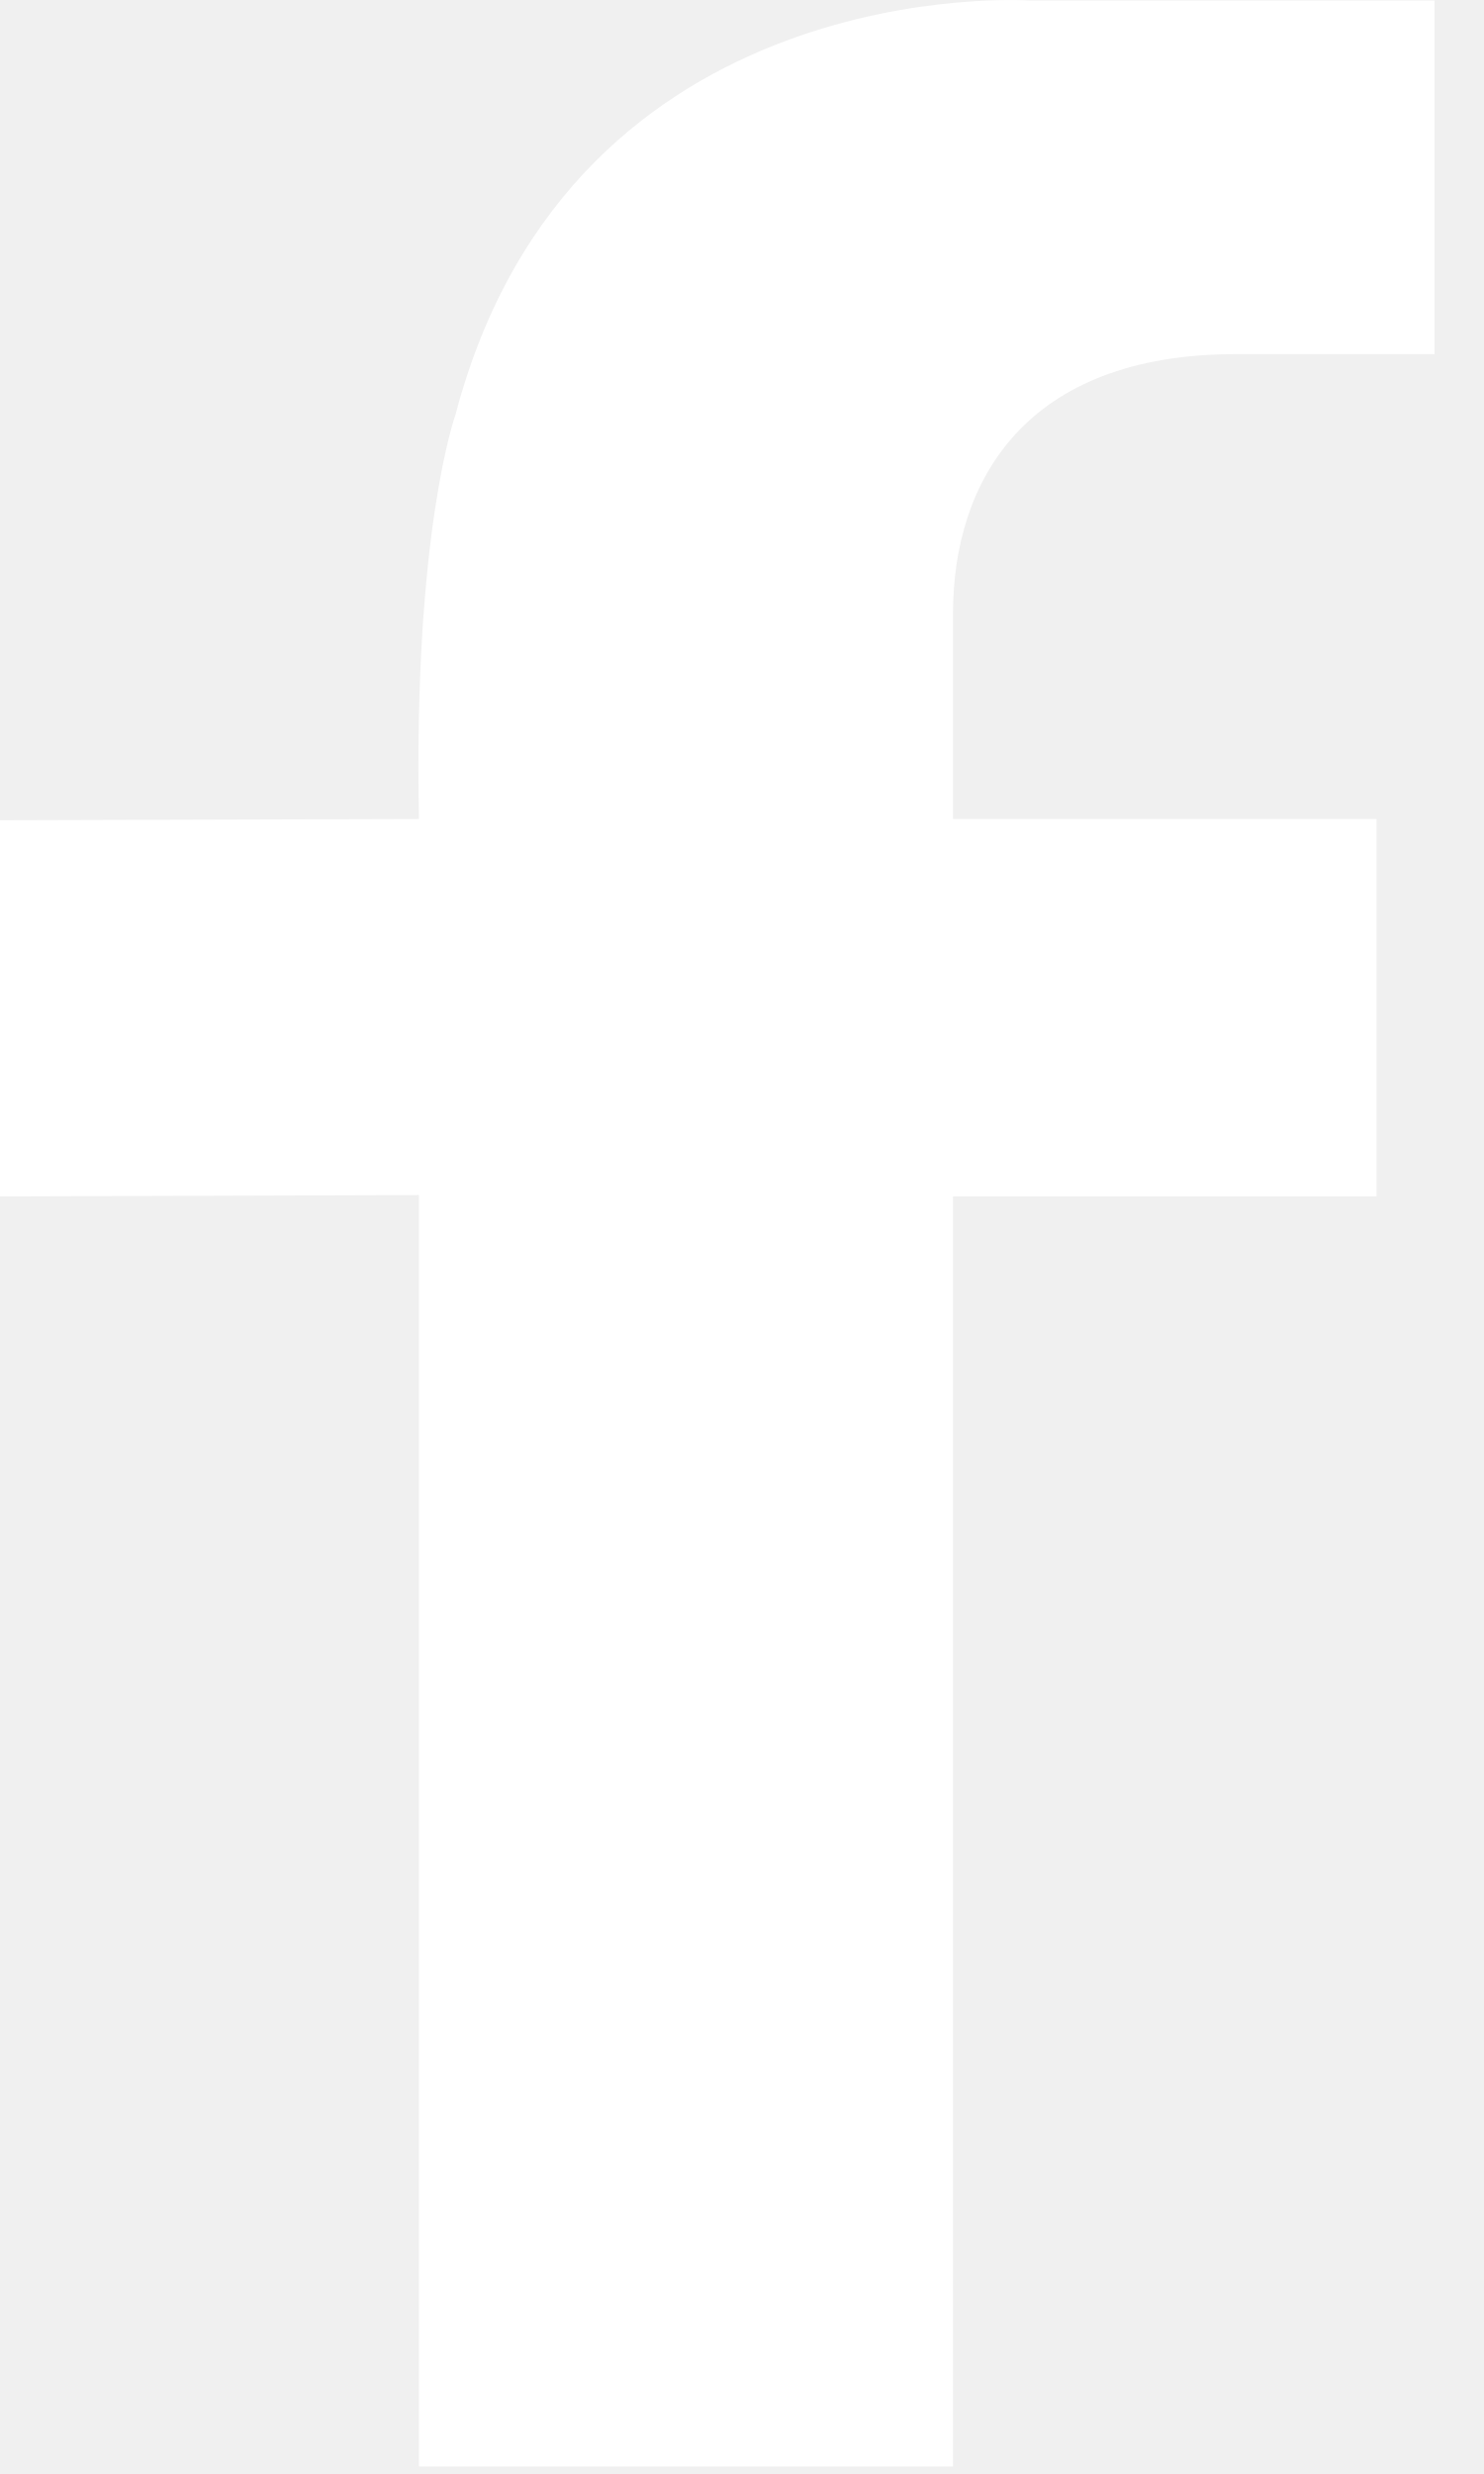
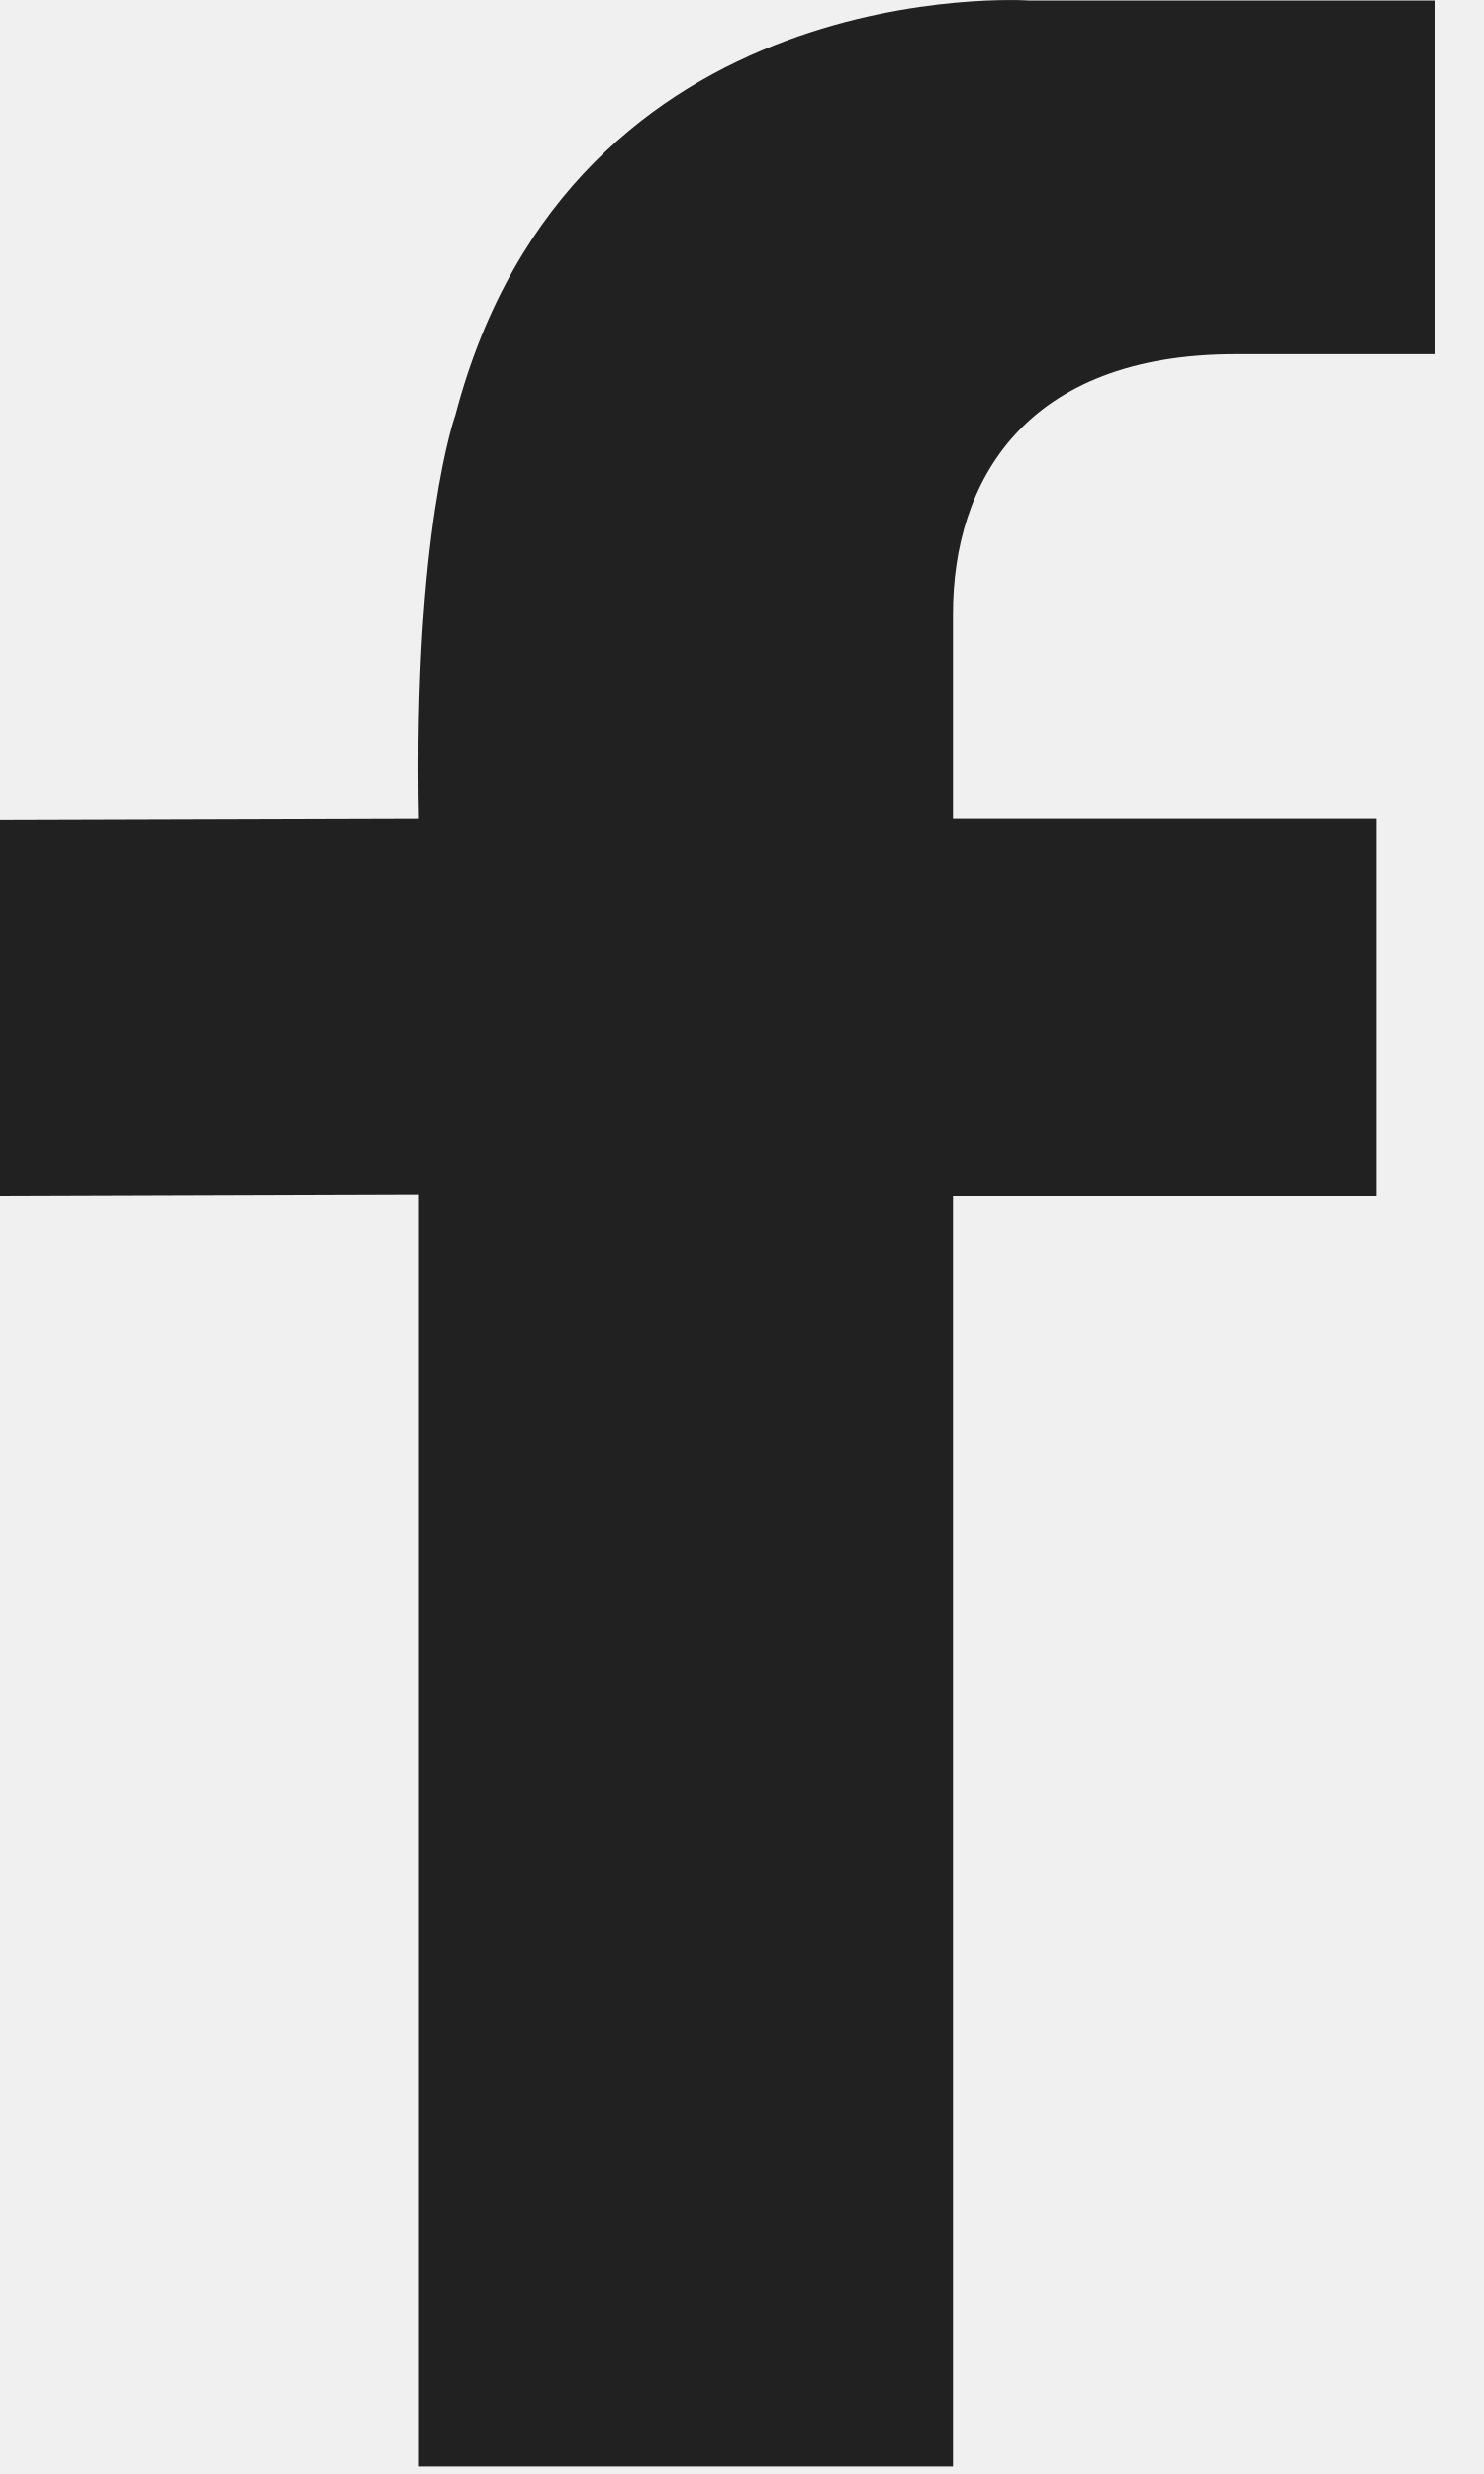
<svg xmlns="http://www.w3.org/2000/svg" width="12px" height="20px" viewBox="0 0 12 20" version="1.1">
  <g id="BandSite" stroke="none" stroke-width="1" fill="none" fill-rule="evenodd">
-     <g id="Icon/Facebook" fill="#FFFFFF">
+     <g id="Icon/Facebook" fill="#212121">
      <path d="M9.992,2.863 L11.6,2.863 L11.6,0.004 L8.319,0.004 C8.319,0.004 4.629,-0.244 3.683,3.353 C3.683,3.353 3.341,4.297 3.388,6.621 L1.97175609e-13,6.631 L1.97175609e-13,9.672 L3.388,9.661 L3.388,19.939 L7.706,19.939 L7.706,9.672 L11.131,9.672 L11.131,6.621 L7.706,6.621 L7.706,4.964 C7.706,3.89 8.289,2.863 9.992,2.863 Z" id="Path" />
    </g>
  </g>
</svg>
